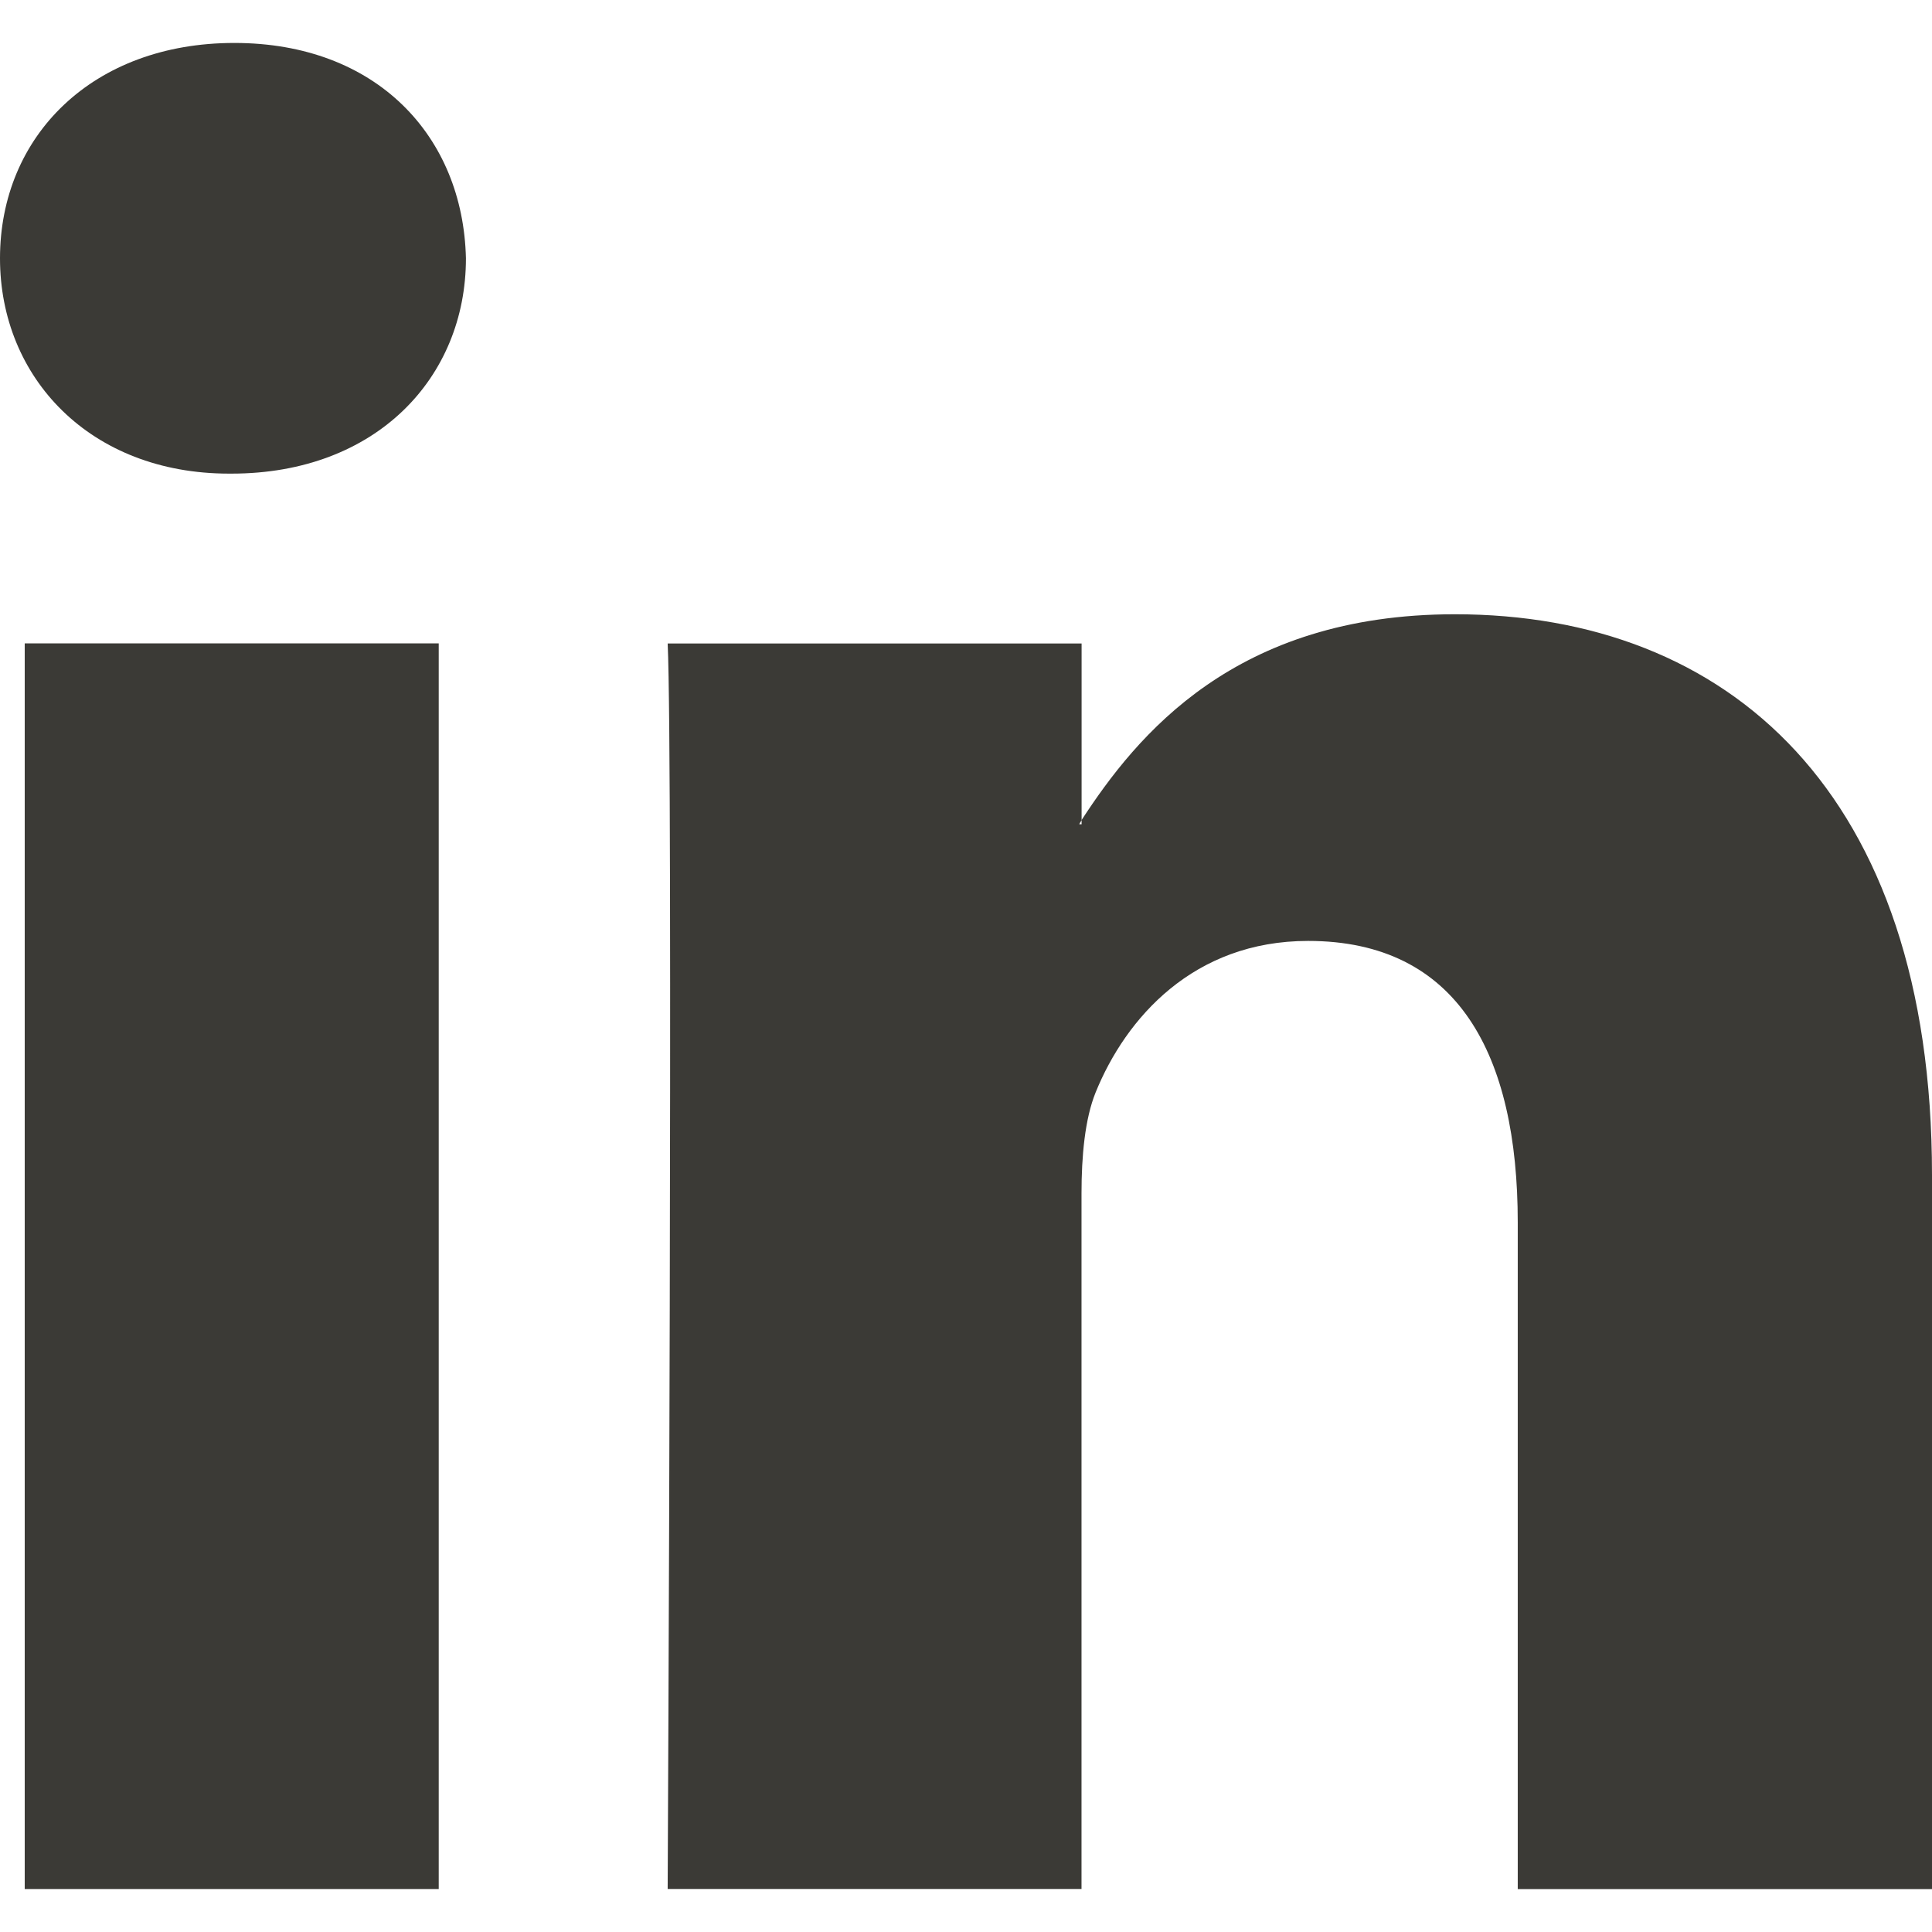
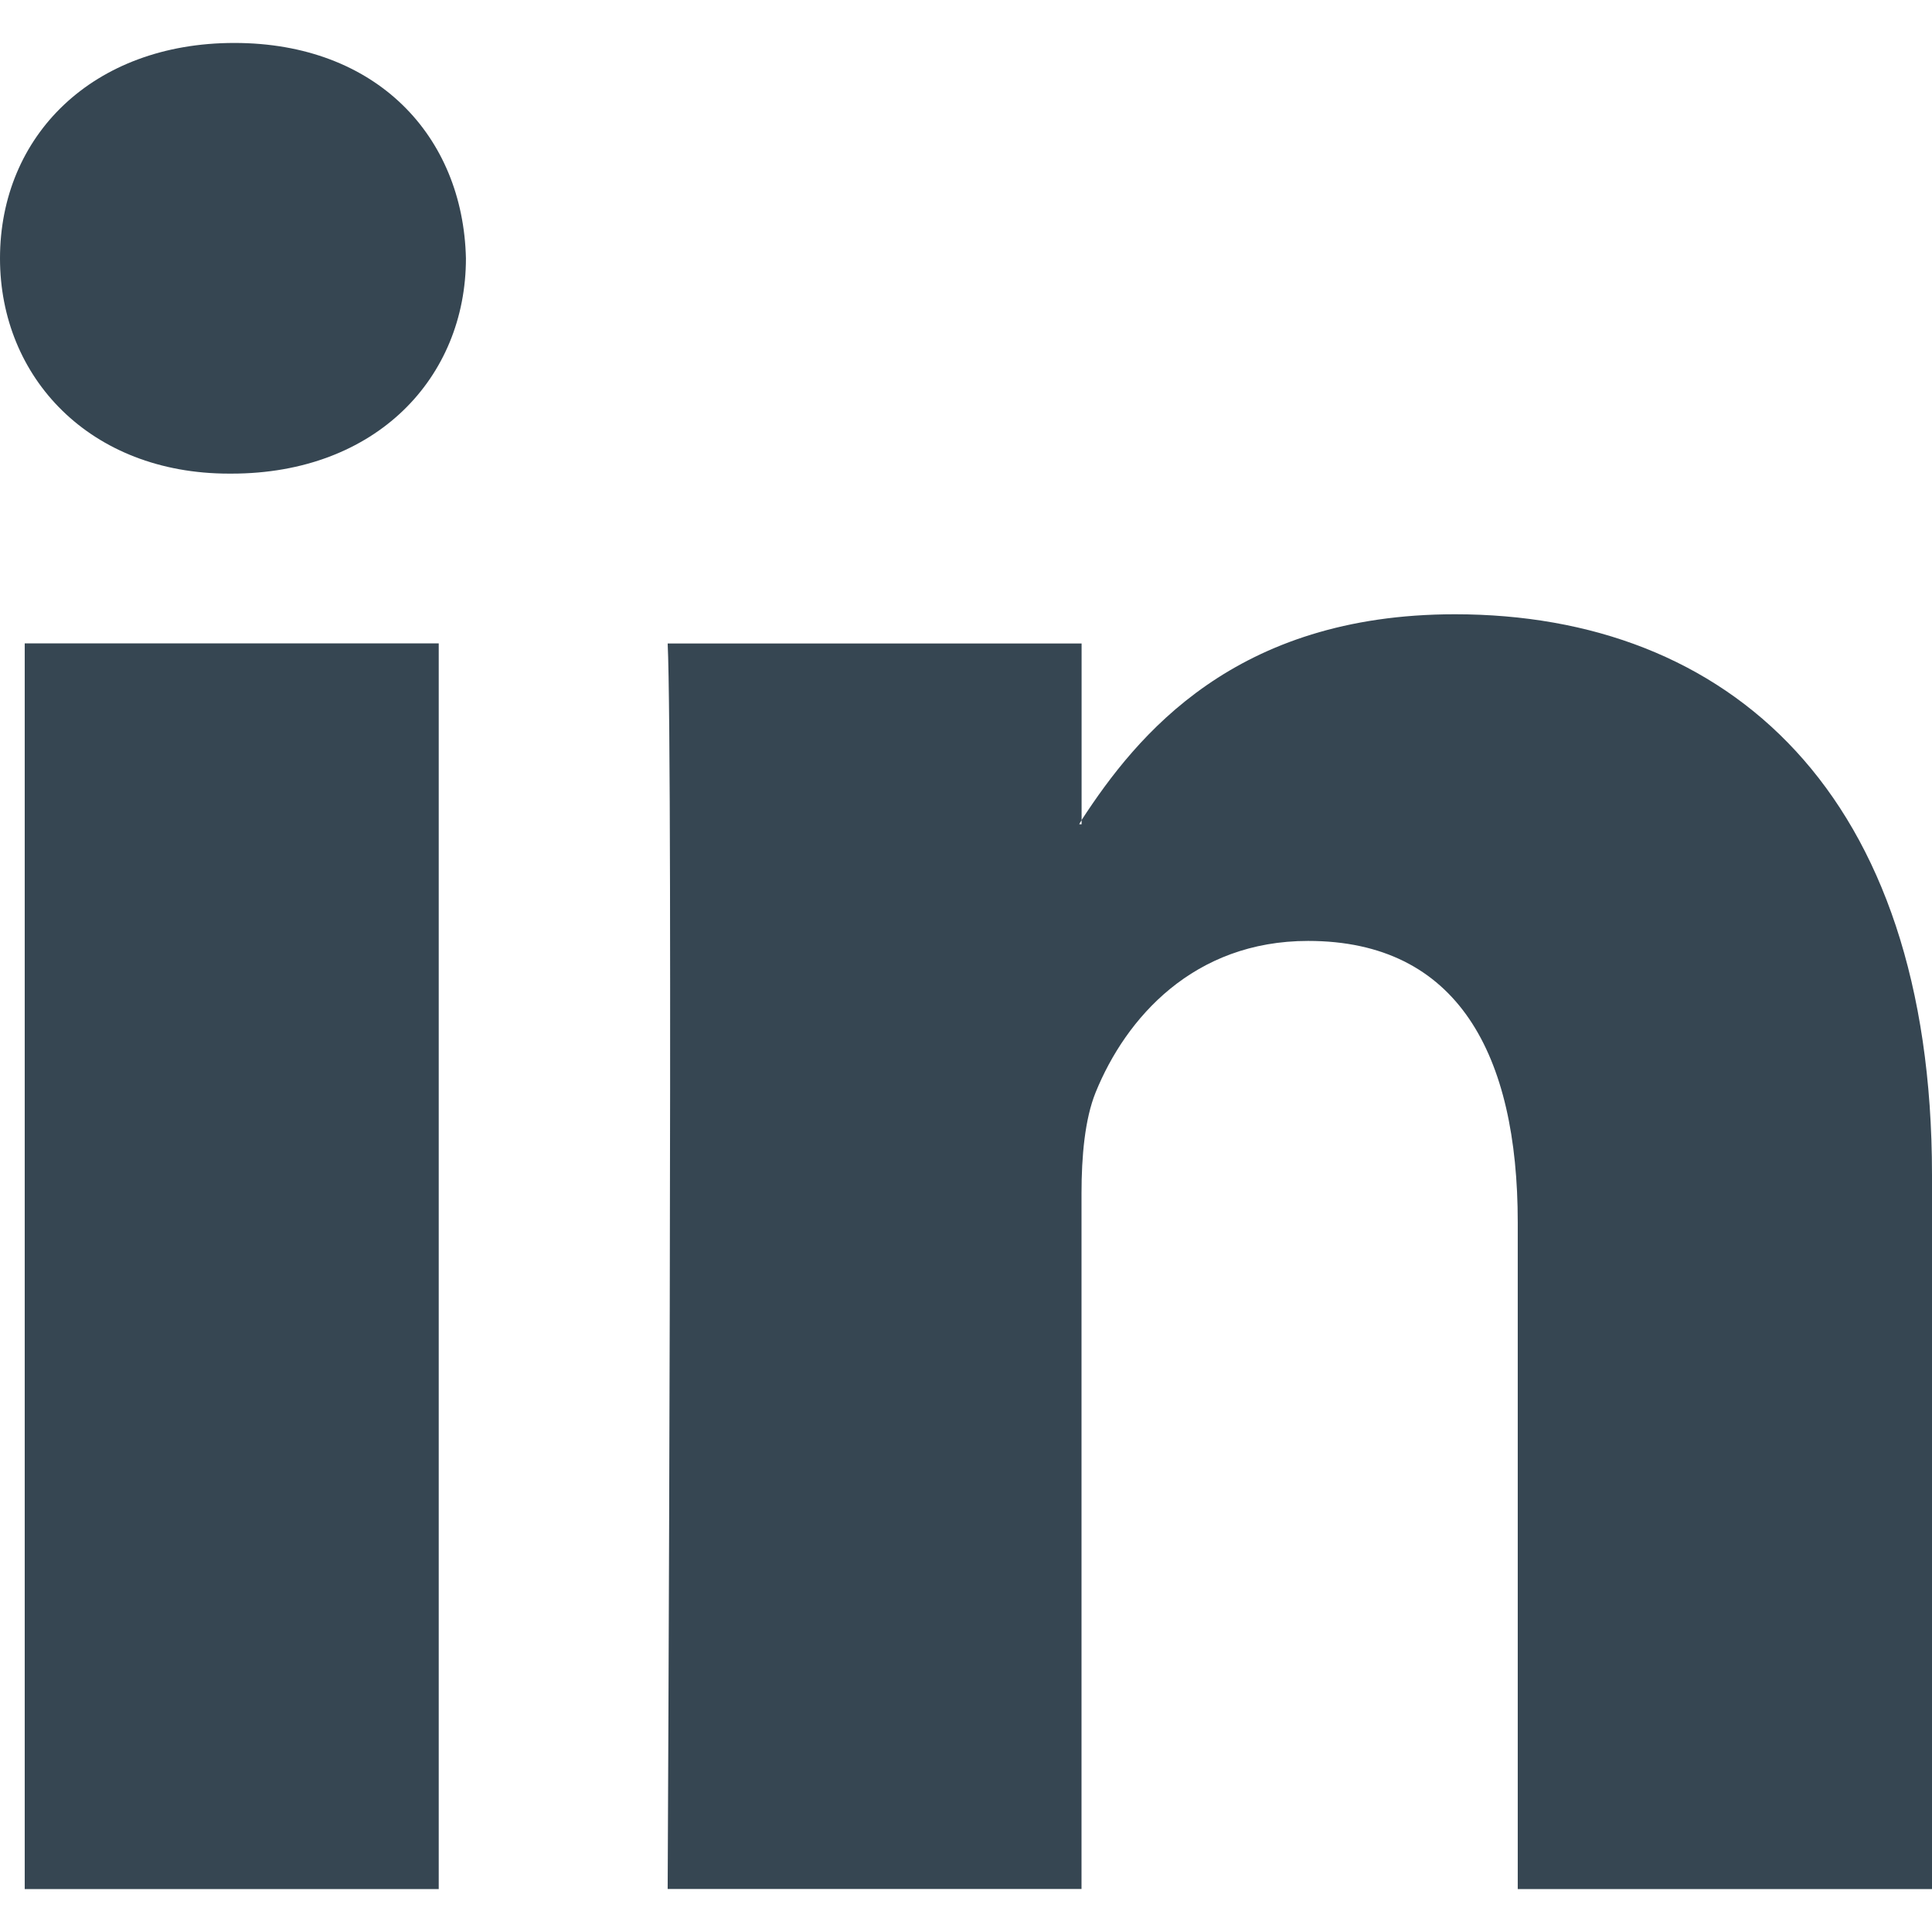
<svg xmlns="http://www.w3.org/2000/svg" version="1.1" id="Capa_1" x="0px" y="0px" width="200px" height="200px" viewBox="0 0 200 200" enable-background="new 0 0 200 200" xml:space="preserve">
  <g>
-     <path id="LinkedIn_3_" fill="#3b3a36" d="M200,121.629v73.926h-42.883v-69.009c0-17.351-6.184-29.142-21.701-29.142   c-11.866,0-18.866,7.984-21.991,15.667c-1.125,2.768-1.467,6.643-1.467,10.467v72.008H69.117c0,0,0.575-116.833,0-128.933h42.85   v18.275c-0.059,0.15-0.184,0.274-0.242,0.441h0.242v-0.441c5.725-8.783,15.867-21.3,38.642-21.3   C178.875,63.587,200,82.012,200,121.629z M24.258,4.446C9.6,4.446,0,14.062,0,26.746c0,12.342,9.317,22.283,23.708,22.283h0.259   c14.983,0,24.266-9.941,24.266-22.283C47.941,14.062,38.95,4.446,24.258,4.446z M2.559,195.554h42.858V66.604H2.559V195.554z" />
+     <path id="LinkedIn_3_" fill="#364652" d="M200,121.629v73.926h-42.883v-69.009c0-17.351-6.184-29.142-21.701-29.142   c-11.866,0-18.866,7.985-21.991,15.667c-1.125,2.769-1.467,6.644-1.467,10.468v72.008H69.117c0,0,0.575-116.833,0-128.933h42.85   v18.275c-0.059,0.15-0.184,0.274-0.242,0.441h0.242v-0.441c5.725-8.783,15.867-21.3,38.643-21.3   C178.875,63.587,200,82.012,200,121.629z M24.258,4.446C9.6,4.446,0,14.062,0,26.746c0,12.342,9.317,22.283,23.708,22.283h0.259   c14.983,0,24.266-9.941,24.266-22.283C47.941,14.062,38.95,4.446,24.258,4.446z M2.559,195.555h42.858V66.604H2.559V195.555z" />
  </g>
</svg>
